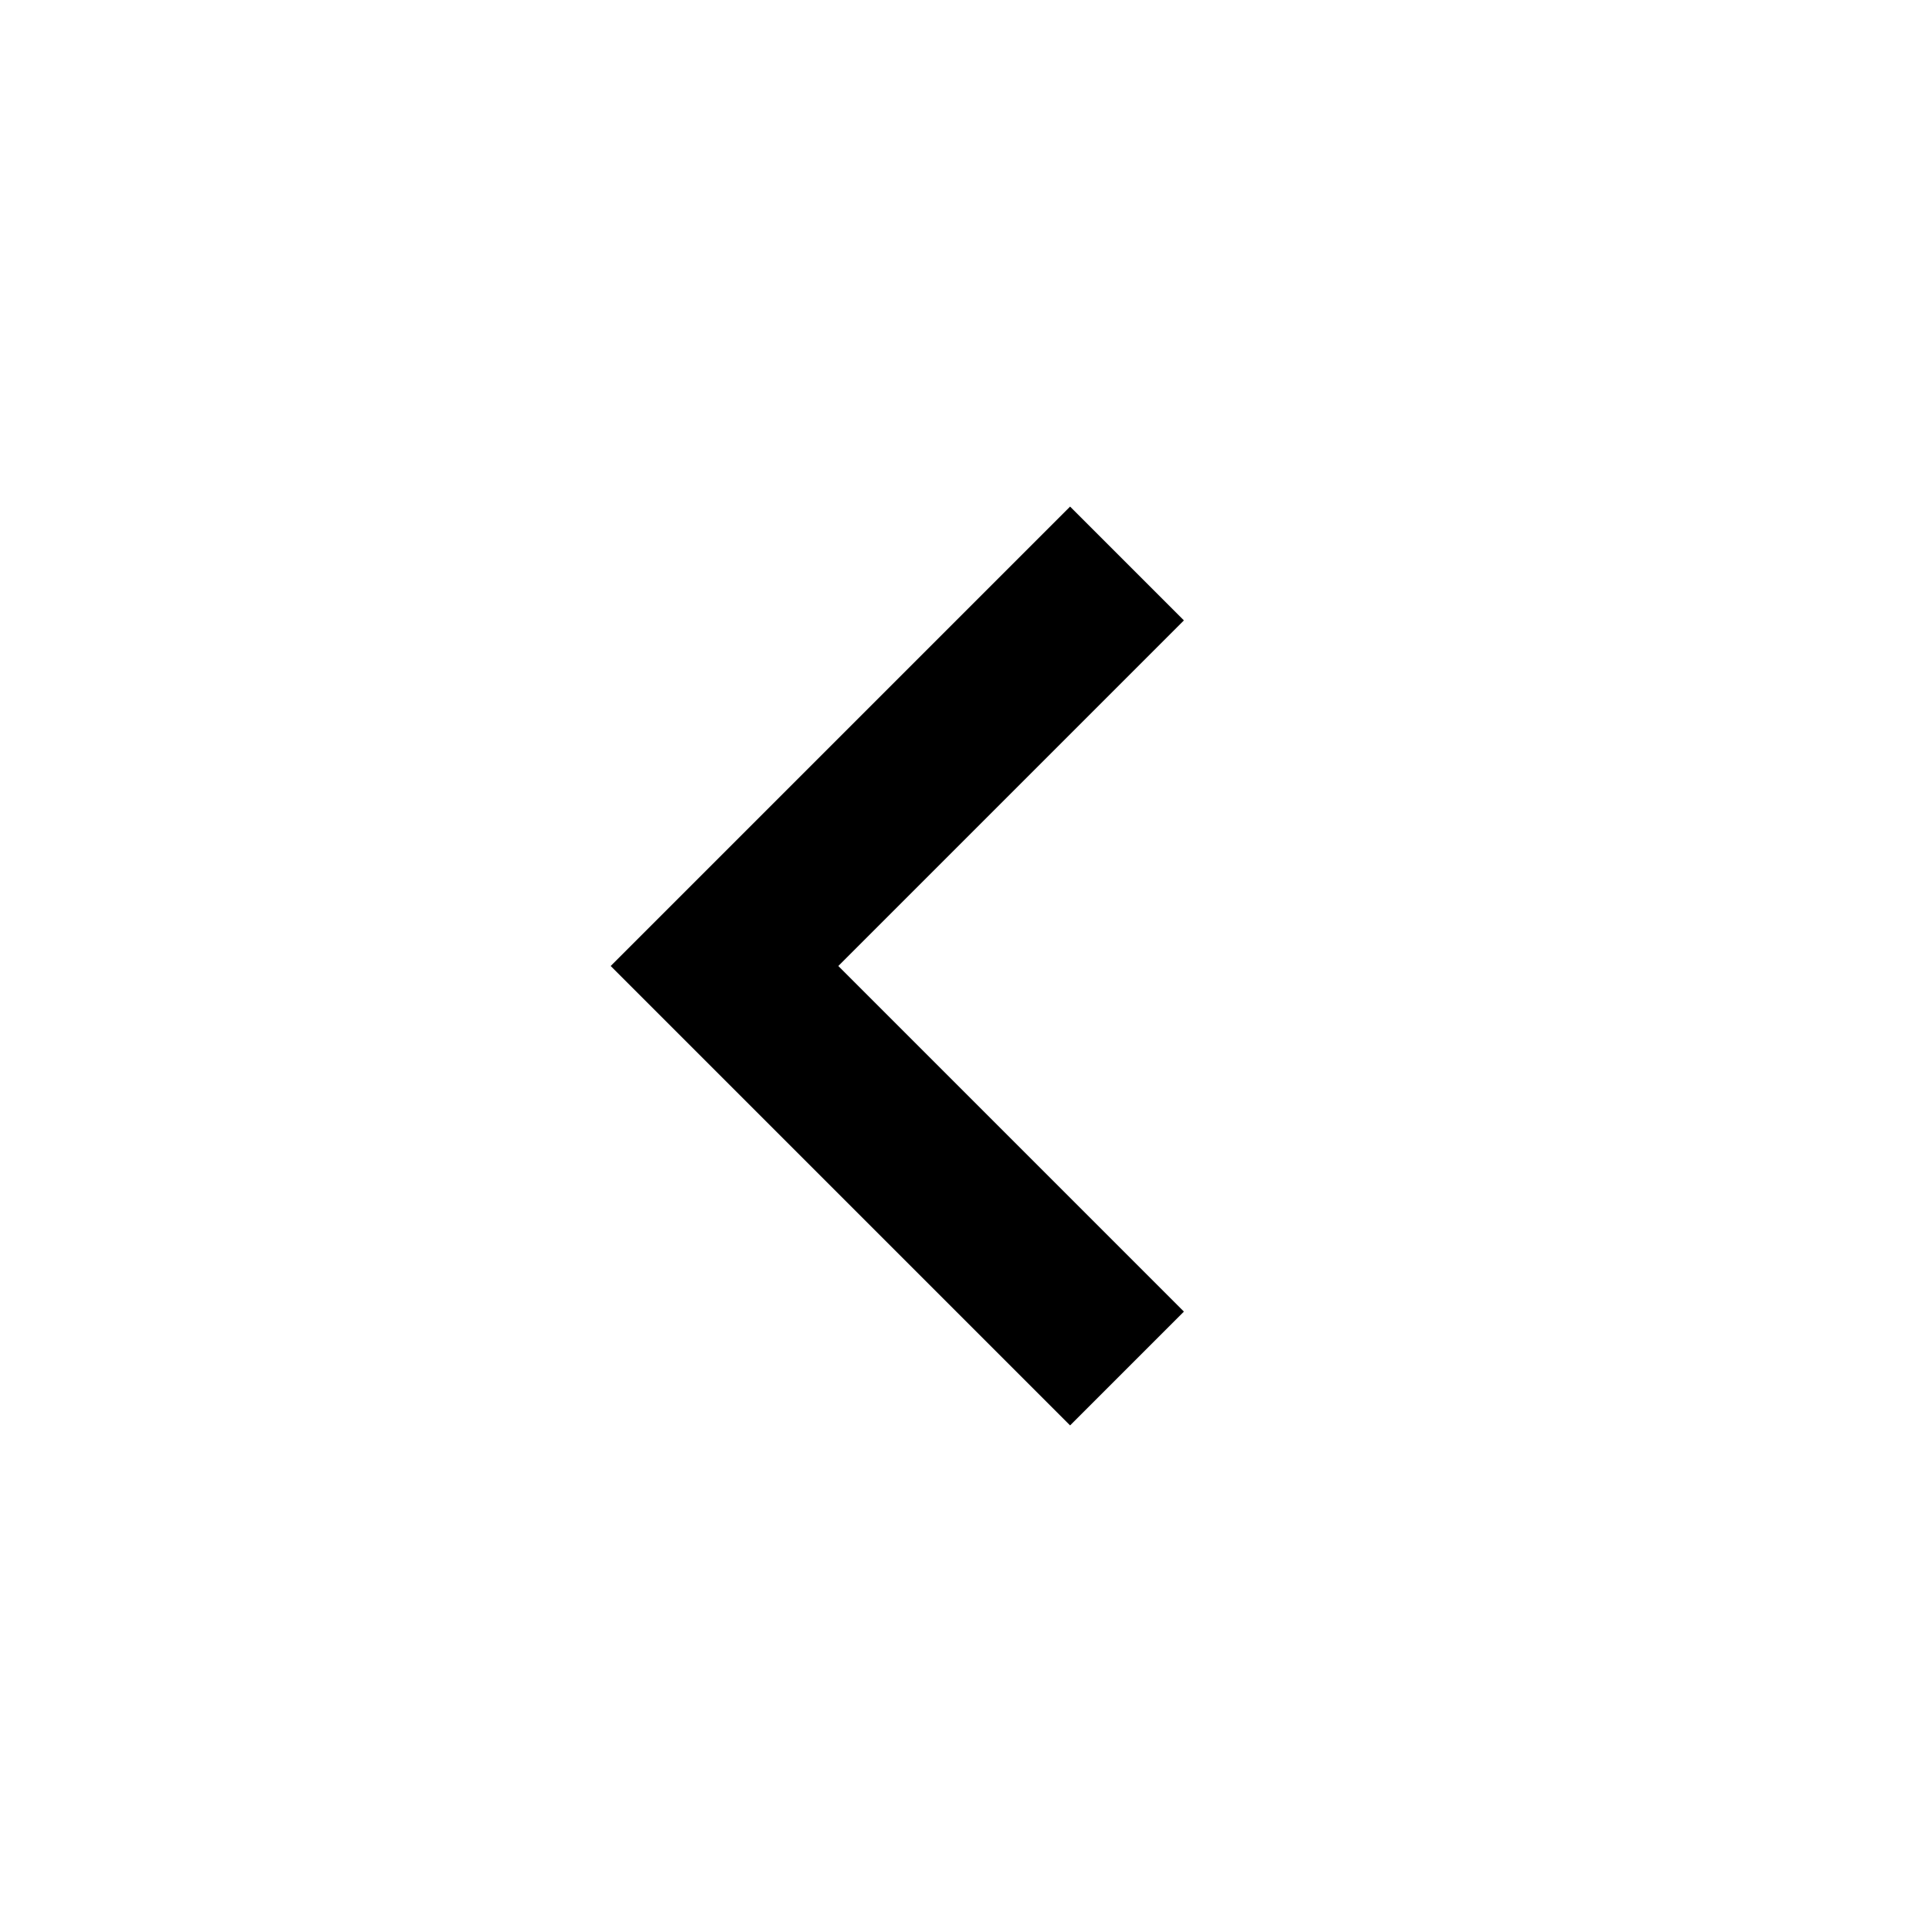
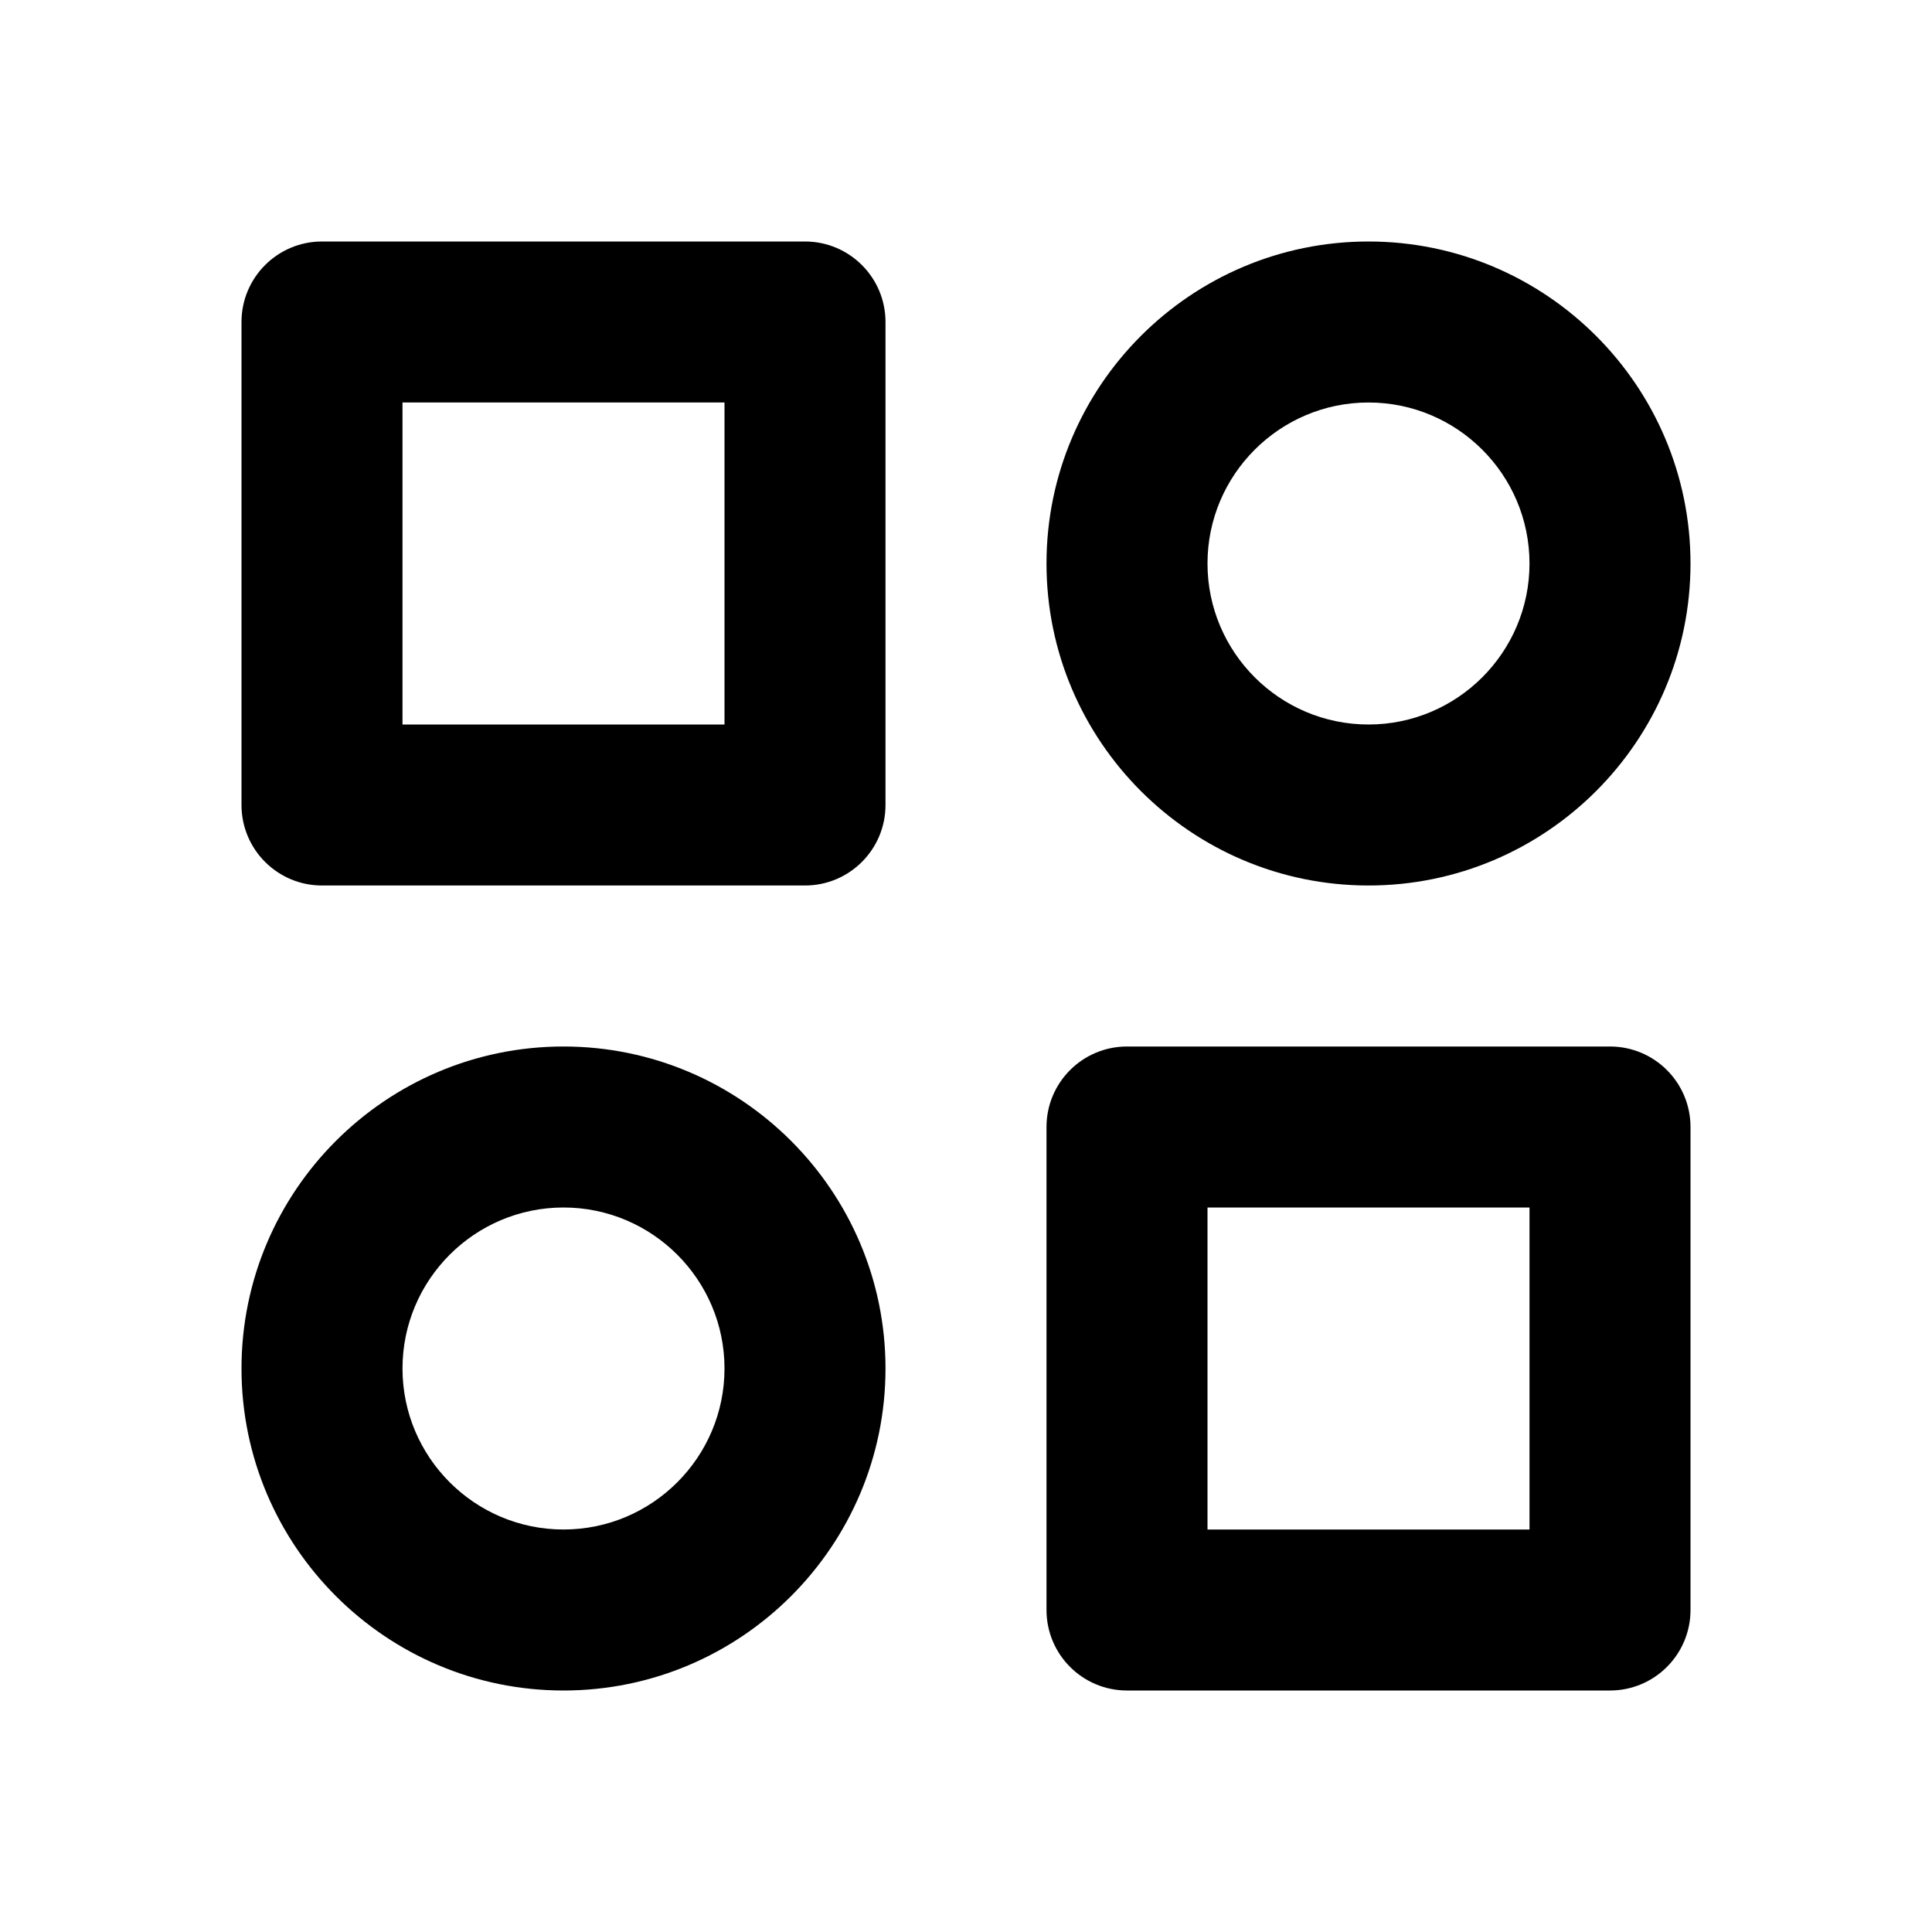
- <svg xmlns="http://www.w3.org/2000/svg" width="24" height="24" viewBox="0 0 24 24" style="fill: rgba(0, 0, 0, 1);transform: ;msFilter:;">
-   <path d="M13.293 6.293 7.586 12l5.707 5.707 1.414-1.414L10.414 12l4.293-4.293z" />
+ <svg xmlns="http://www.w3.org/2000/svg" width="30" height="30" viewBox="0 0 24 24" style="fill: rgba(0, 0, 0, 1);transform: ;msFilter:;">
+   <path d="M10 3H4a1 1 0 0 0-1 1v6a1 1 0 0 0 1 1h6a1 1 0 0 0 1-1V4a1 1 0 0 0-1-1zM9 9H5V5h4v4zm11 4h-6a1 1 0 0 0-1 1v6a1 1 0 0 0 1 1h6a1 1 0 0 0 1-1v-6a1 1 0 0 0-1-1zm-1 6h-4v-4h4v4zM17 3c-2.206 0-4 1.794-4 4s1.794 4 4 4 4-1.794 4-4-1.794-4-4-4zm0 6c-1.103 0-2-.897-2-2s.897-2 2-2 2 .897 2 2-.897 2-2 2zM7 13c-2.206 0-4 1.794-4 4s1.794 4 4 4 4-1.794 4-4-1.794-4-4-4zm0 6c-1.103 0-2-.897-2-2s.897-2 2-2 2 .897 2 2-.897 2-2 2z" />
</svg>
